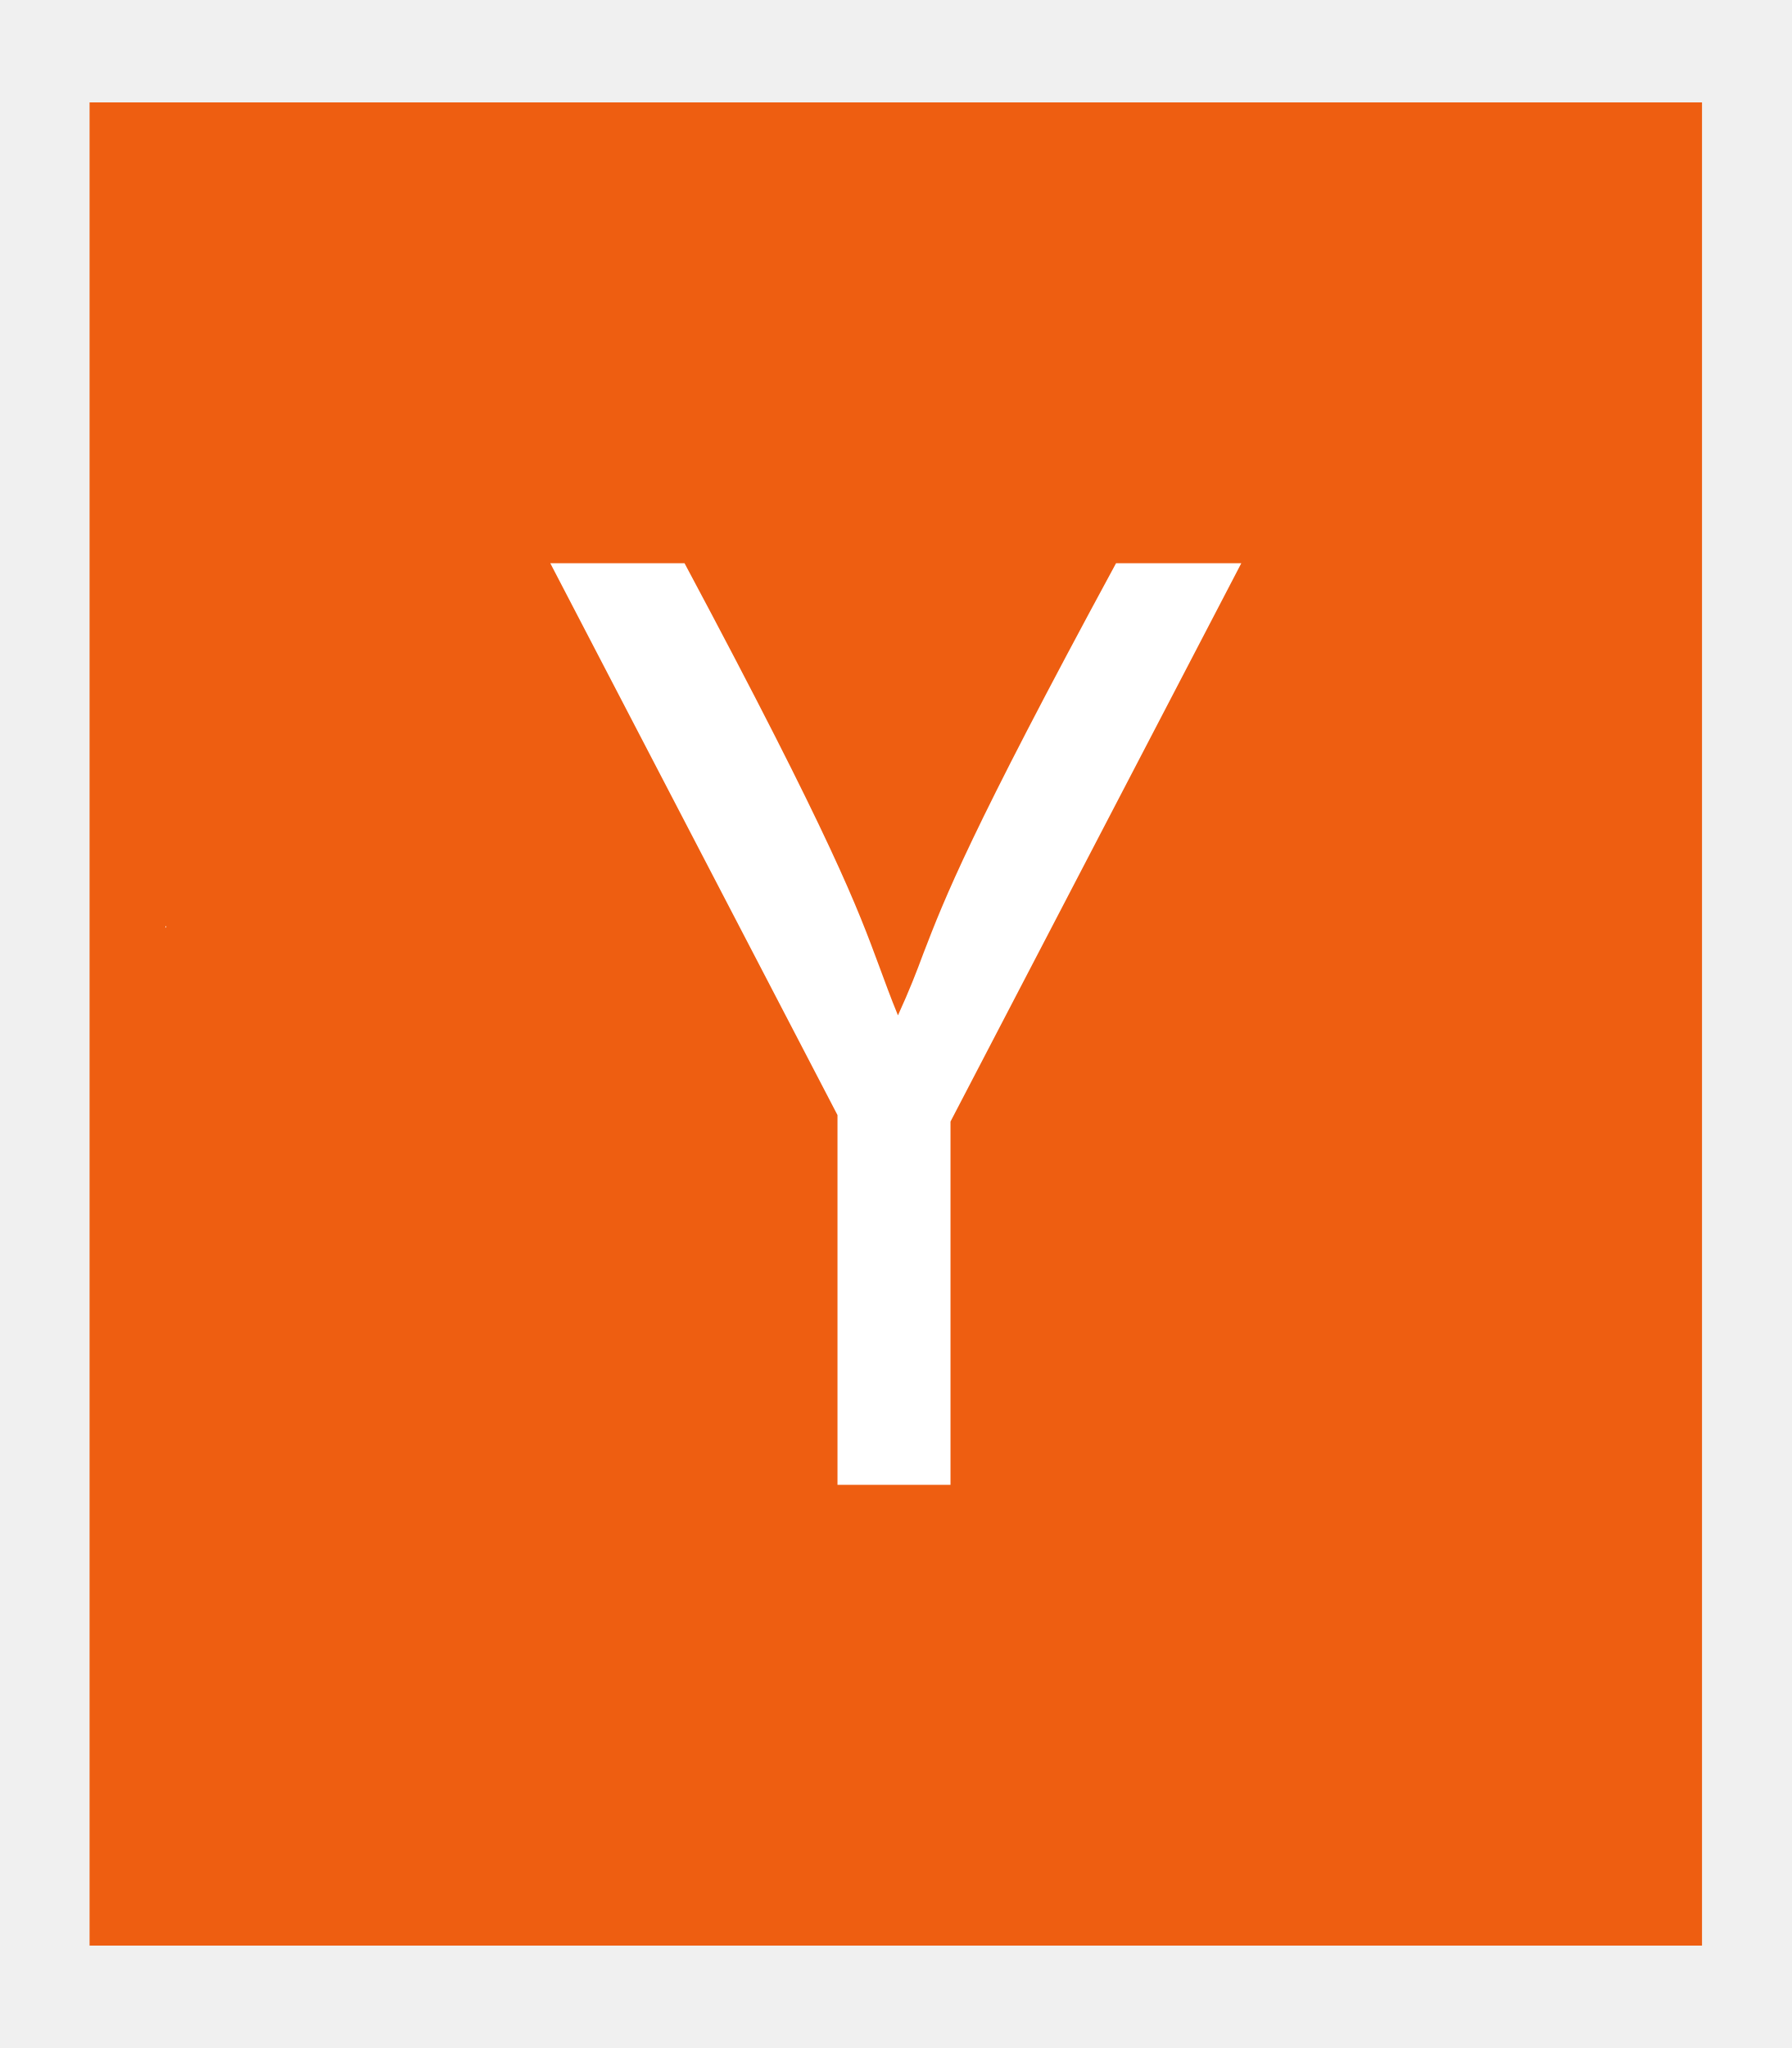
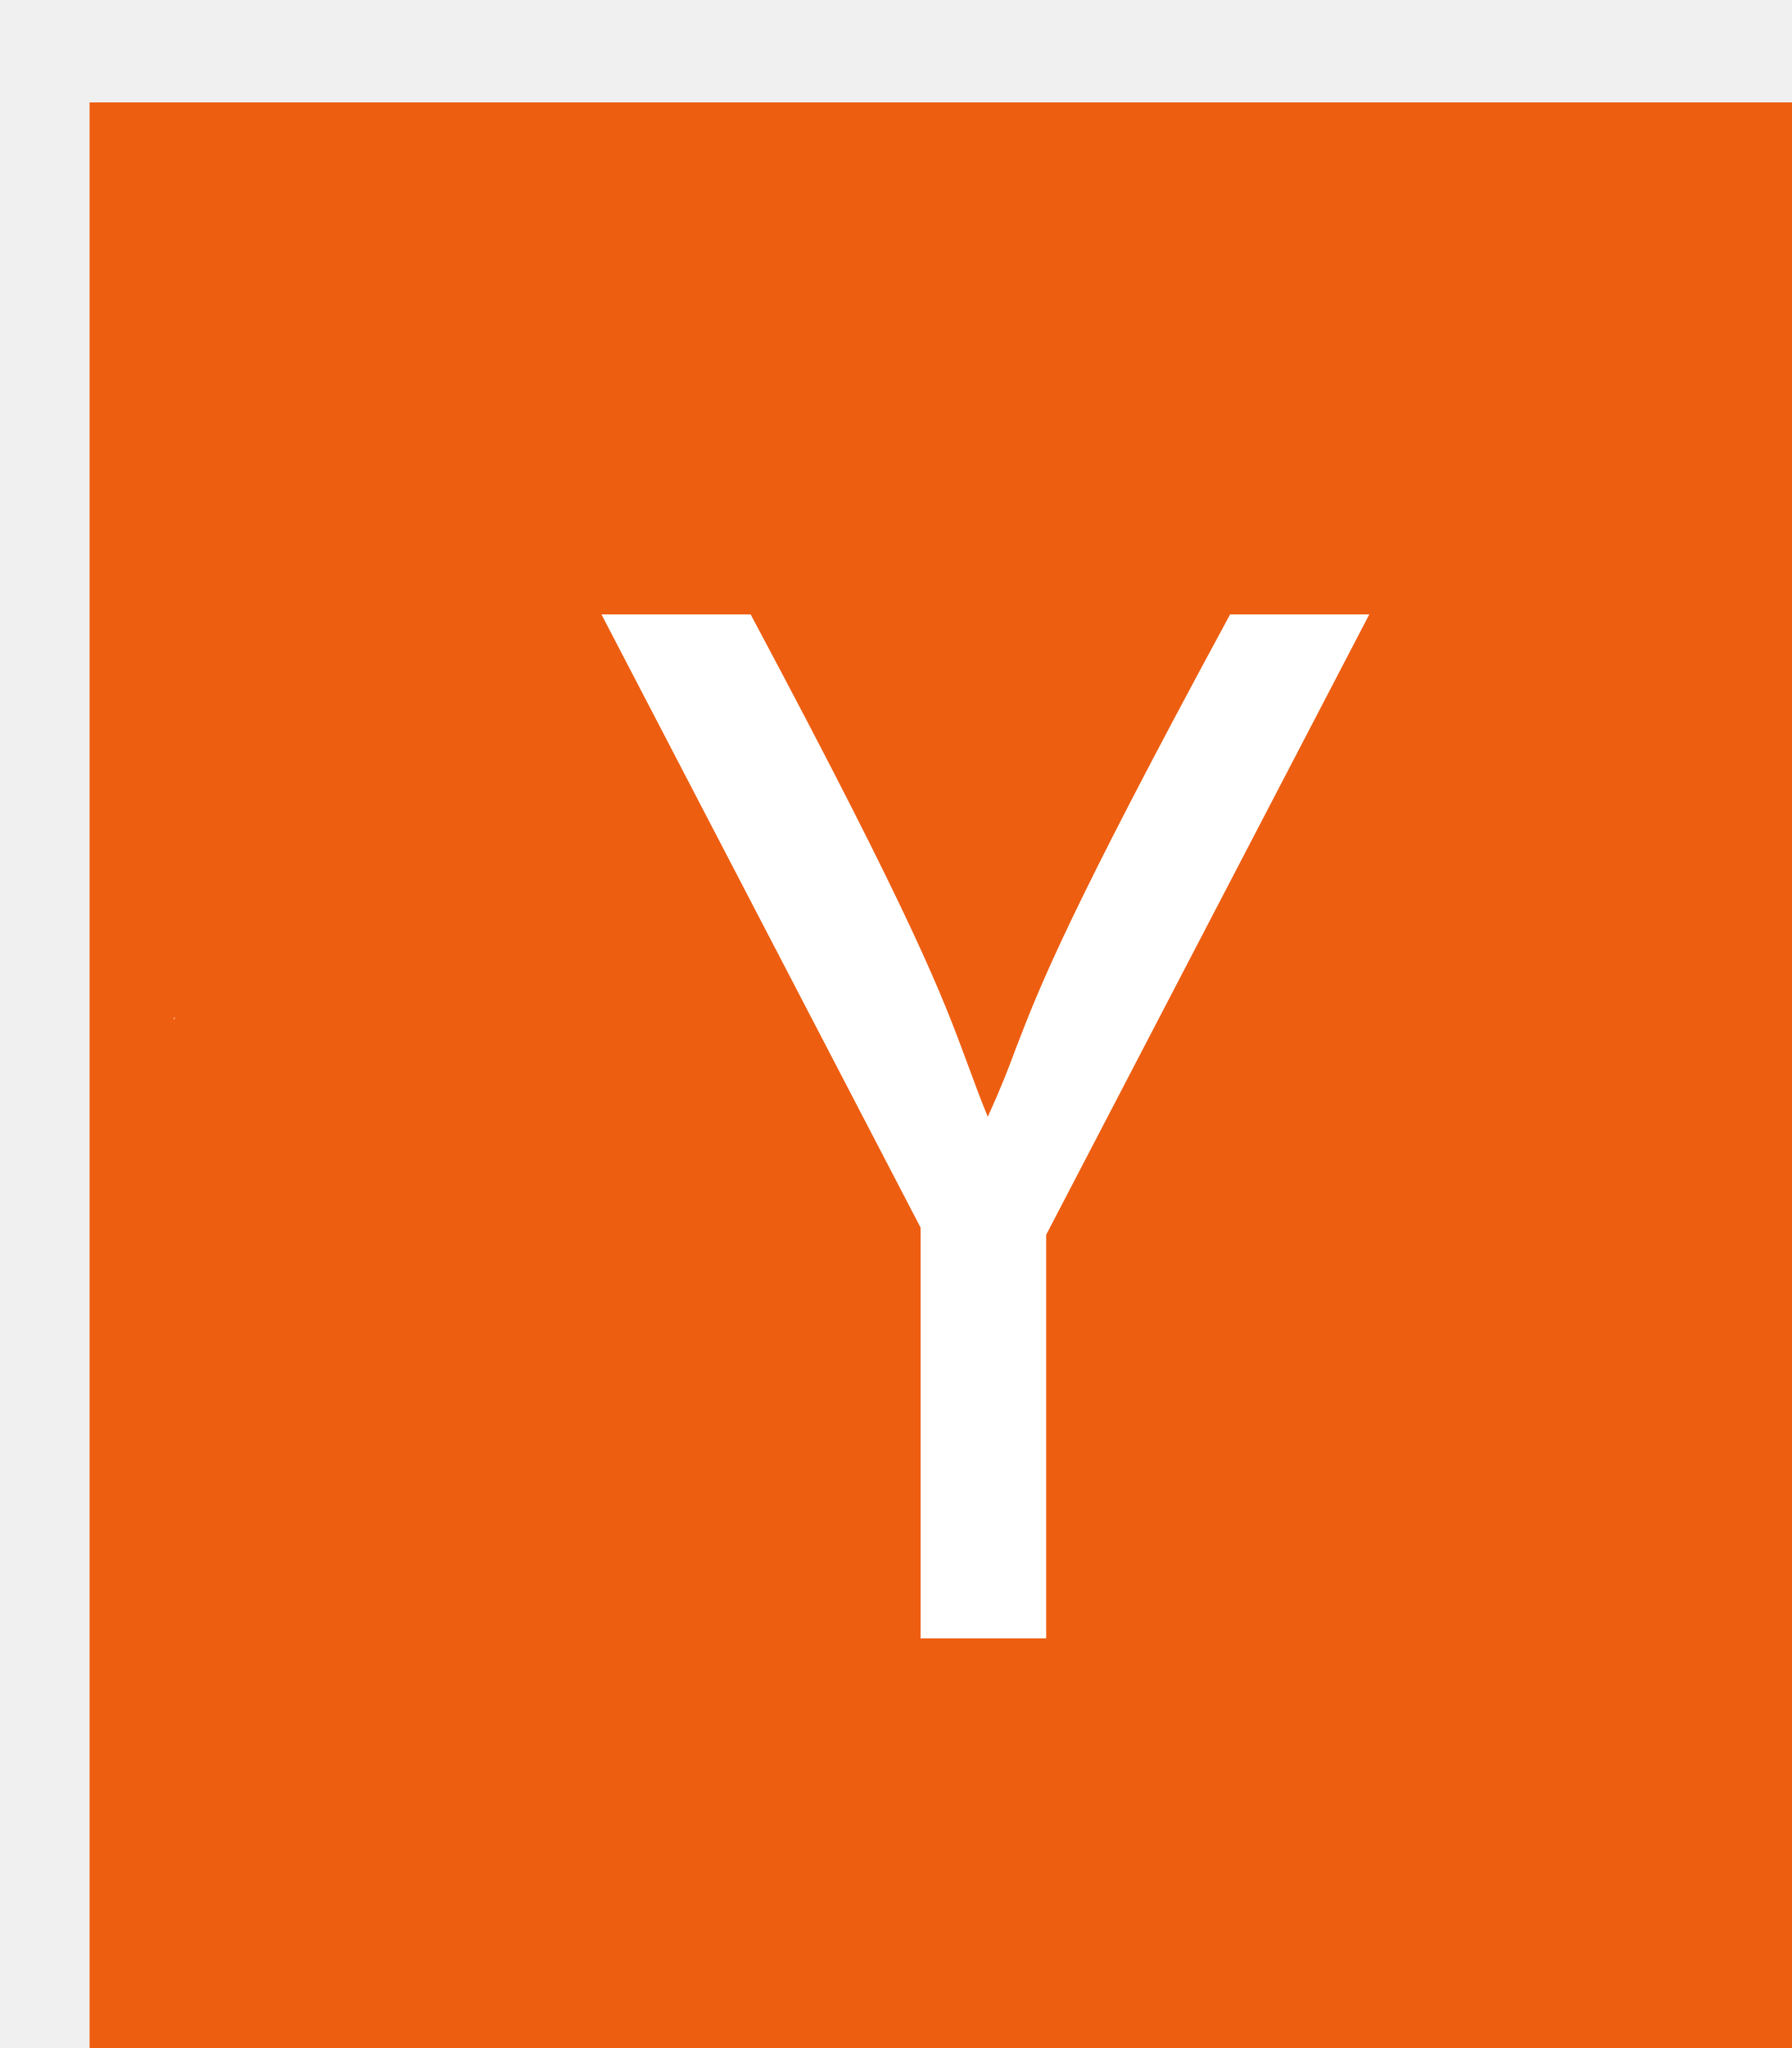
<svg xmlns="http://www.w3.org/2000/svg" height="16" width="14" viewBox="0 0 448 512">
-   <g transform="translate(22.4 25.6) scale(0.9)">
+   <g transform="translate(22.4 25.6)">
    <rect width="448" height="512" fill="#ee5e11" />
    <path fill="#ffffff" d="M21 229.2c0 0 .1-.1 .1-.2s.1-.2 .2-.2c0 .1 0 .3-.1 .4H21zM239.2 384H207.8V281.3L128 128h37.3c41.5 77.7 48.1 95.8 54.1 112c1.6 4.3 3.1 8.5 5.2 13.6c3.2-7 5.1-11.9 7.1-17.3c5.9-15.3 12.8-33.2 53.5-108.3H320L239.2 283.1V384z" />
  </g>
</svg>
